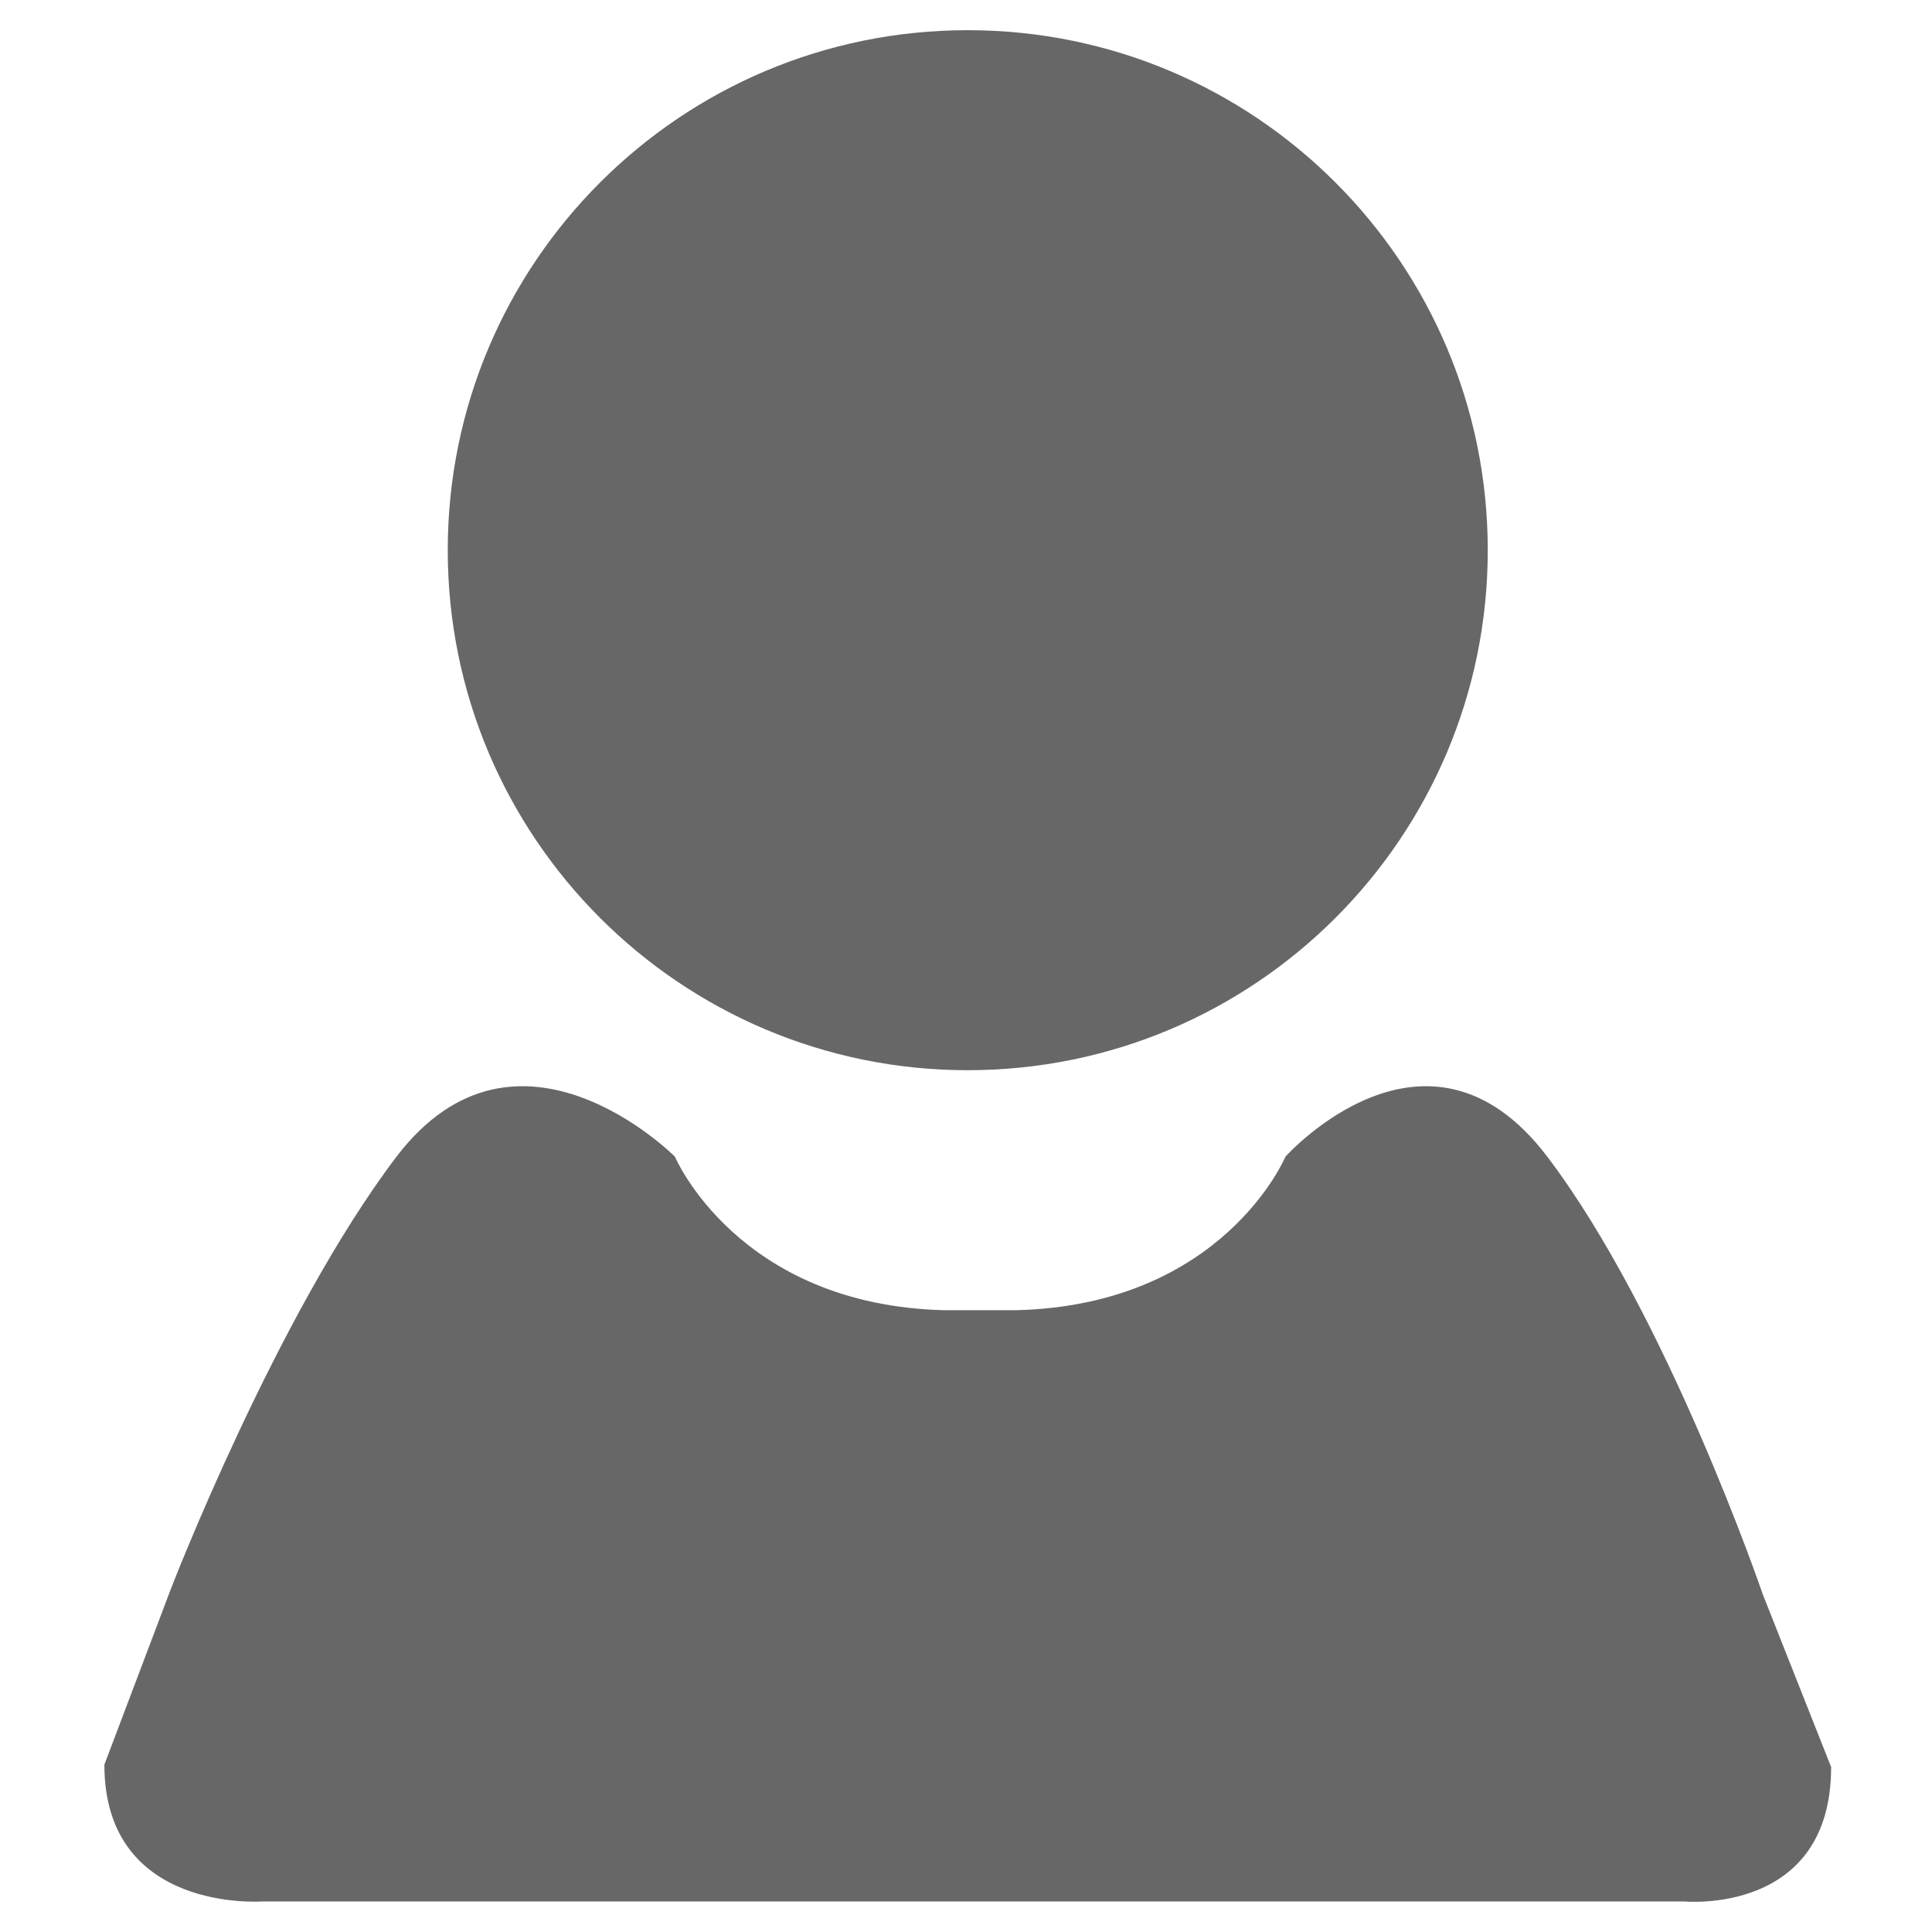
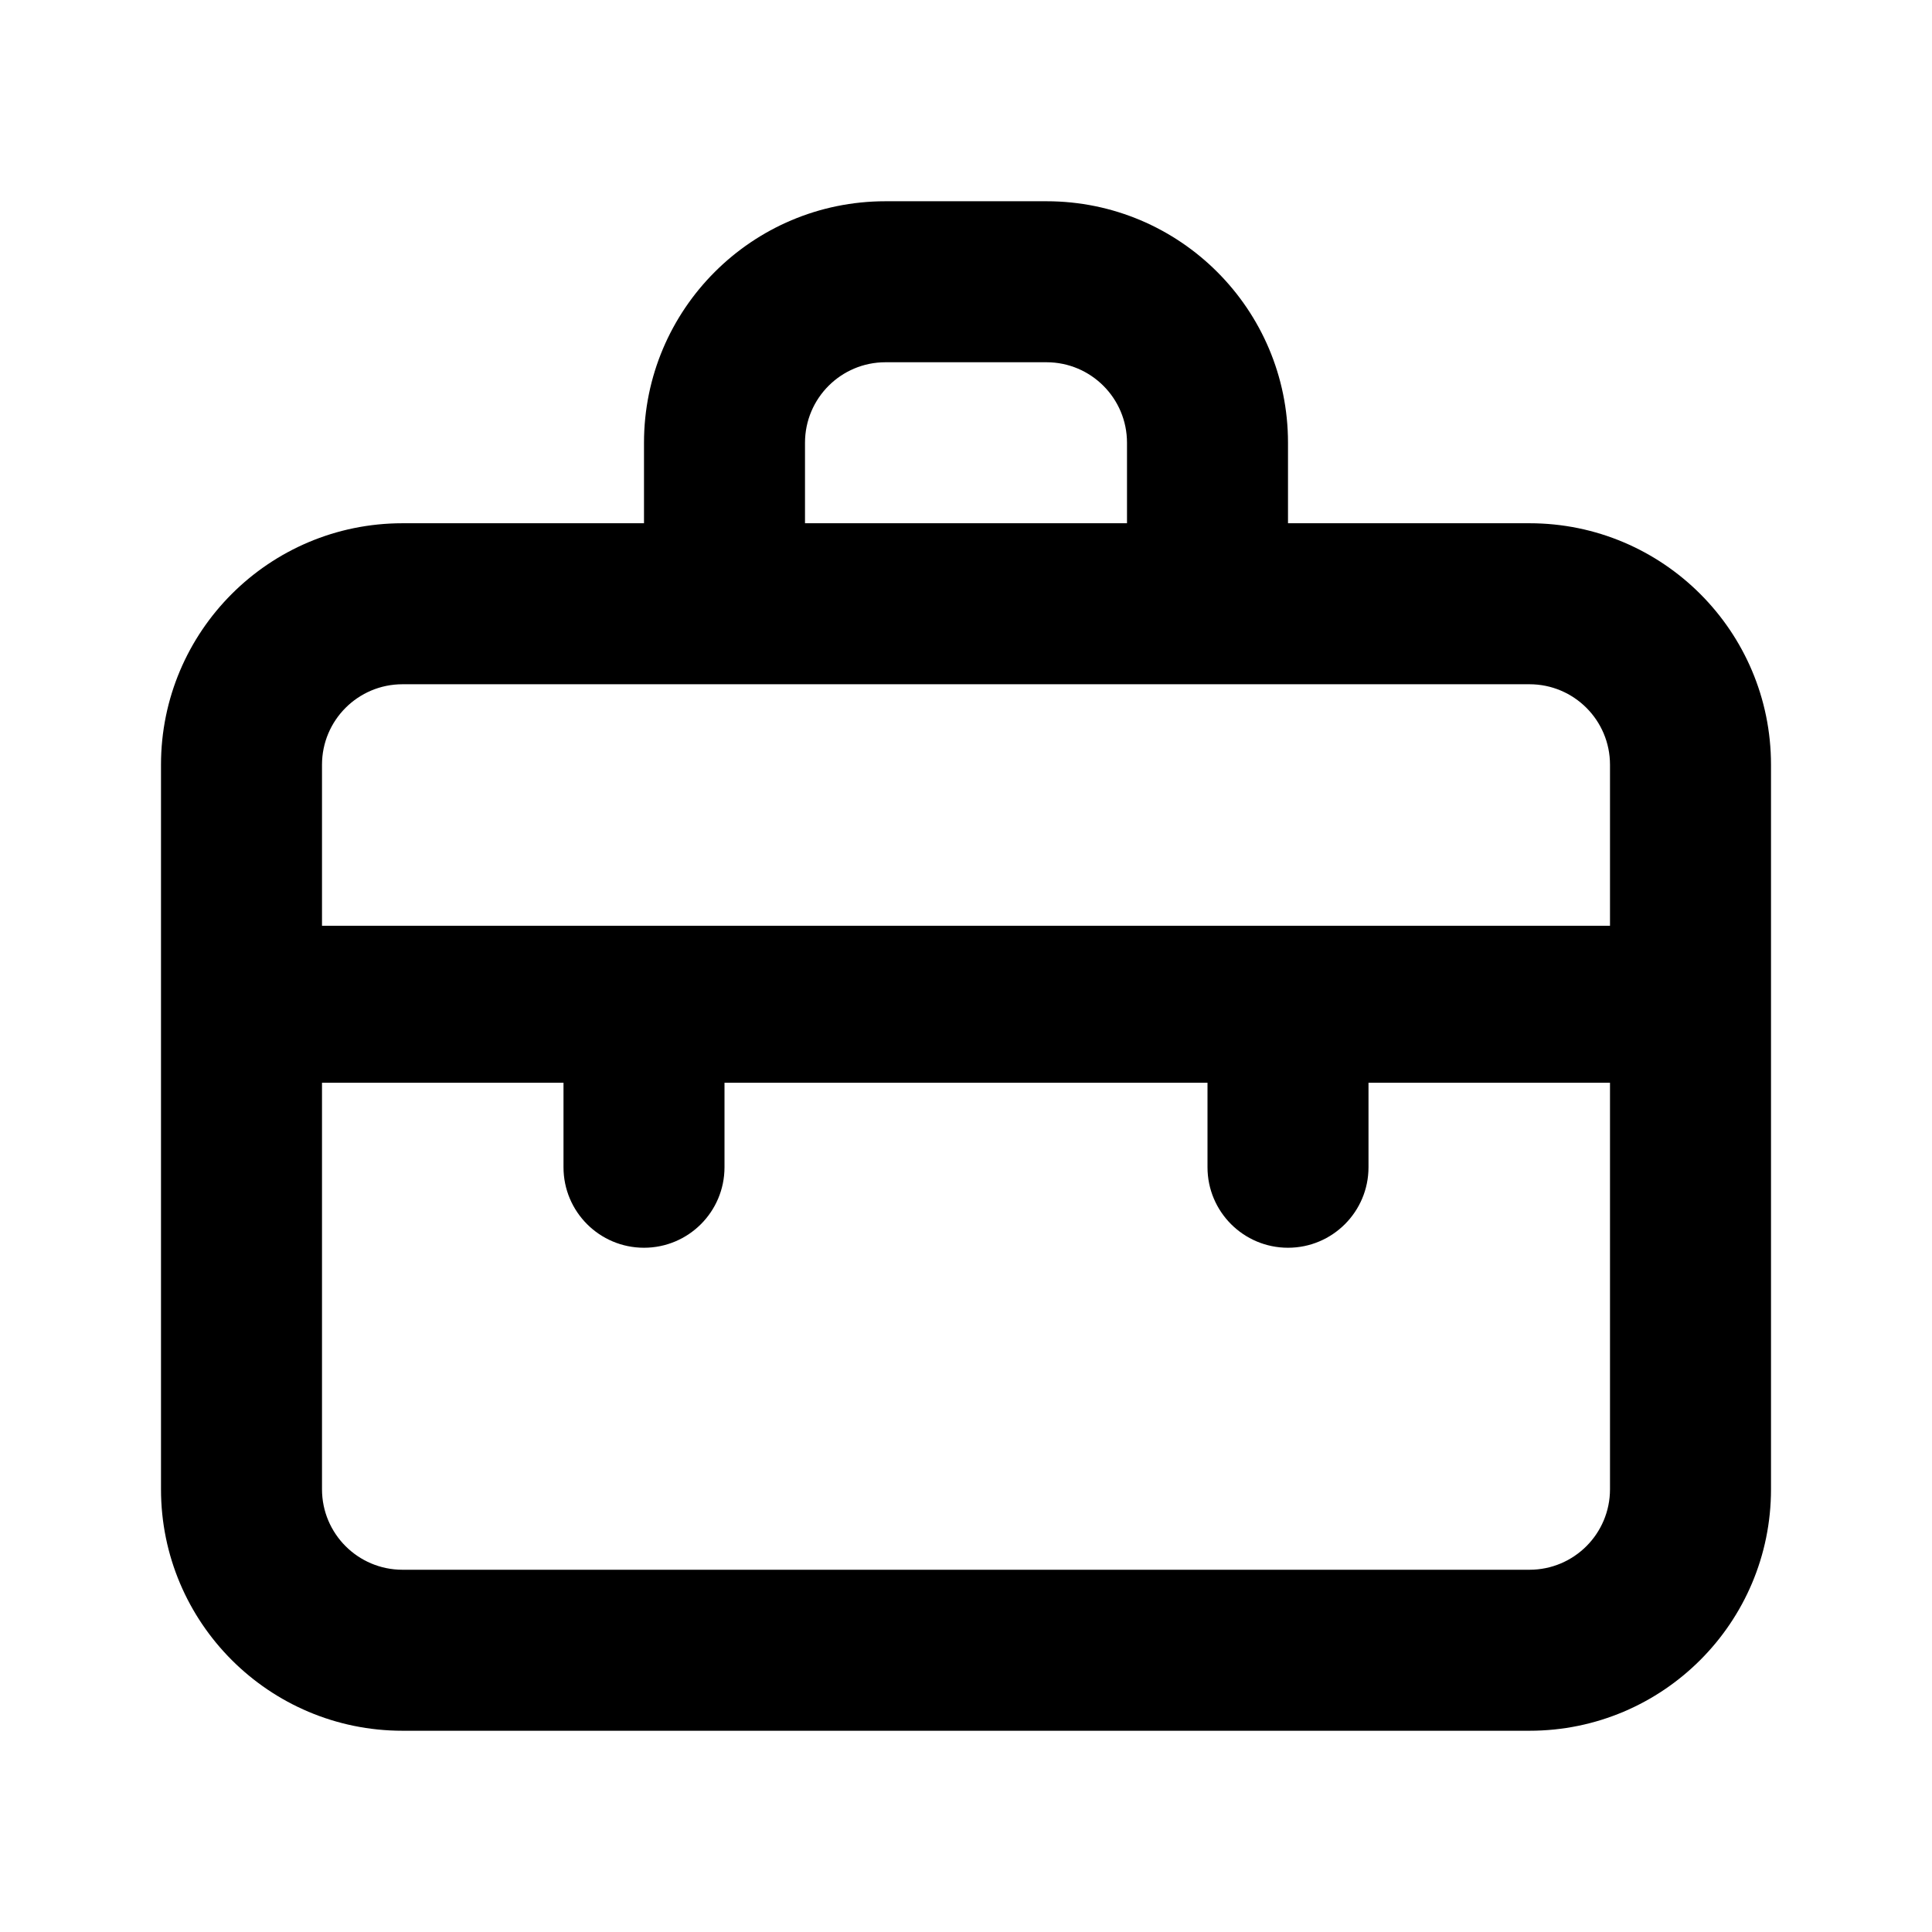
- <svg xmlns="http://www.w3.org/2000/svg" version="1.1" id="Layer_1" x="0px" y="0px" width="256px" height="256px" viewBox="169.64 292.945 256 256" enable-background="new 169.64 292.945 256 256" xml:space="preserve">
-   <path fill="#666766" d="M392.78,544.895c0,0,19.494,1.908,19.494-17.809l-9.061-22.897c0,0-12.63-36.997-28.555-57.986  s-34.687,0-34.687,0s-8.236,19.717-35.784,20.354h-9.336c-27.457-0.637-35.785-20.354-35.785-20.354s-20.867-20.989-36.883,0  c-15.925,20.989-29.927,57.35-29.927,57.35l-8.786,23.216c0,19.718,20.958,18.127,20.958,18.127H392.78z" />
-   <circle fill="#666766" cx="297.873" cy="365.849" r="68.904" />
+ <svg xmlns="http://www.w3.org/2000/svg" viewBox="0 0 24 24">
+   <path fill="#000000" d="M19,6.5H16v-1a3,3,0,0,0-3-3H11a3,3,0,0,0-3,3v1H5a3,3,0,0,0-3,3v9a3,3,0,0,0,3,3H19a3,3,0,0,0,3-3v-9A3,3,0,0,0,19,6.5Zm-9-1a1,1,0,0,1,1-1h2a1,1,0,0,1,1,1v1H10Zm10,13a1,1,0,0,1-1,1H5a1,1,0,0,1-1-1V13.45H7V14.5a1,1,0,0,0,2,0V13.45h6V14.5a1,1,0,0,0,2,0V13.45h3Zm0-7H4V9.5a1,1,0,0,1,1-1H19a1,1,0,0,1,1,1Z" />
</svg>
